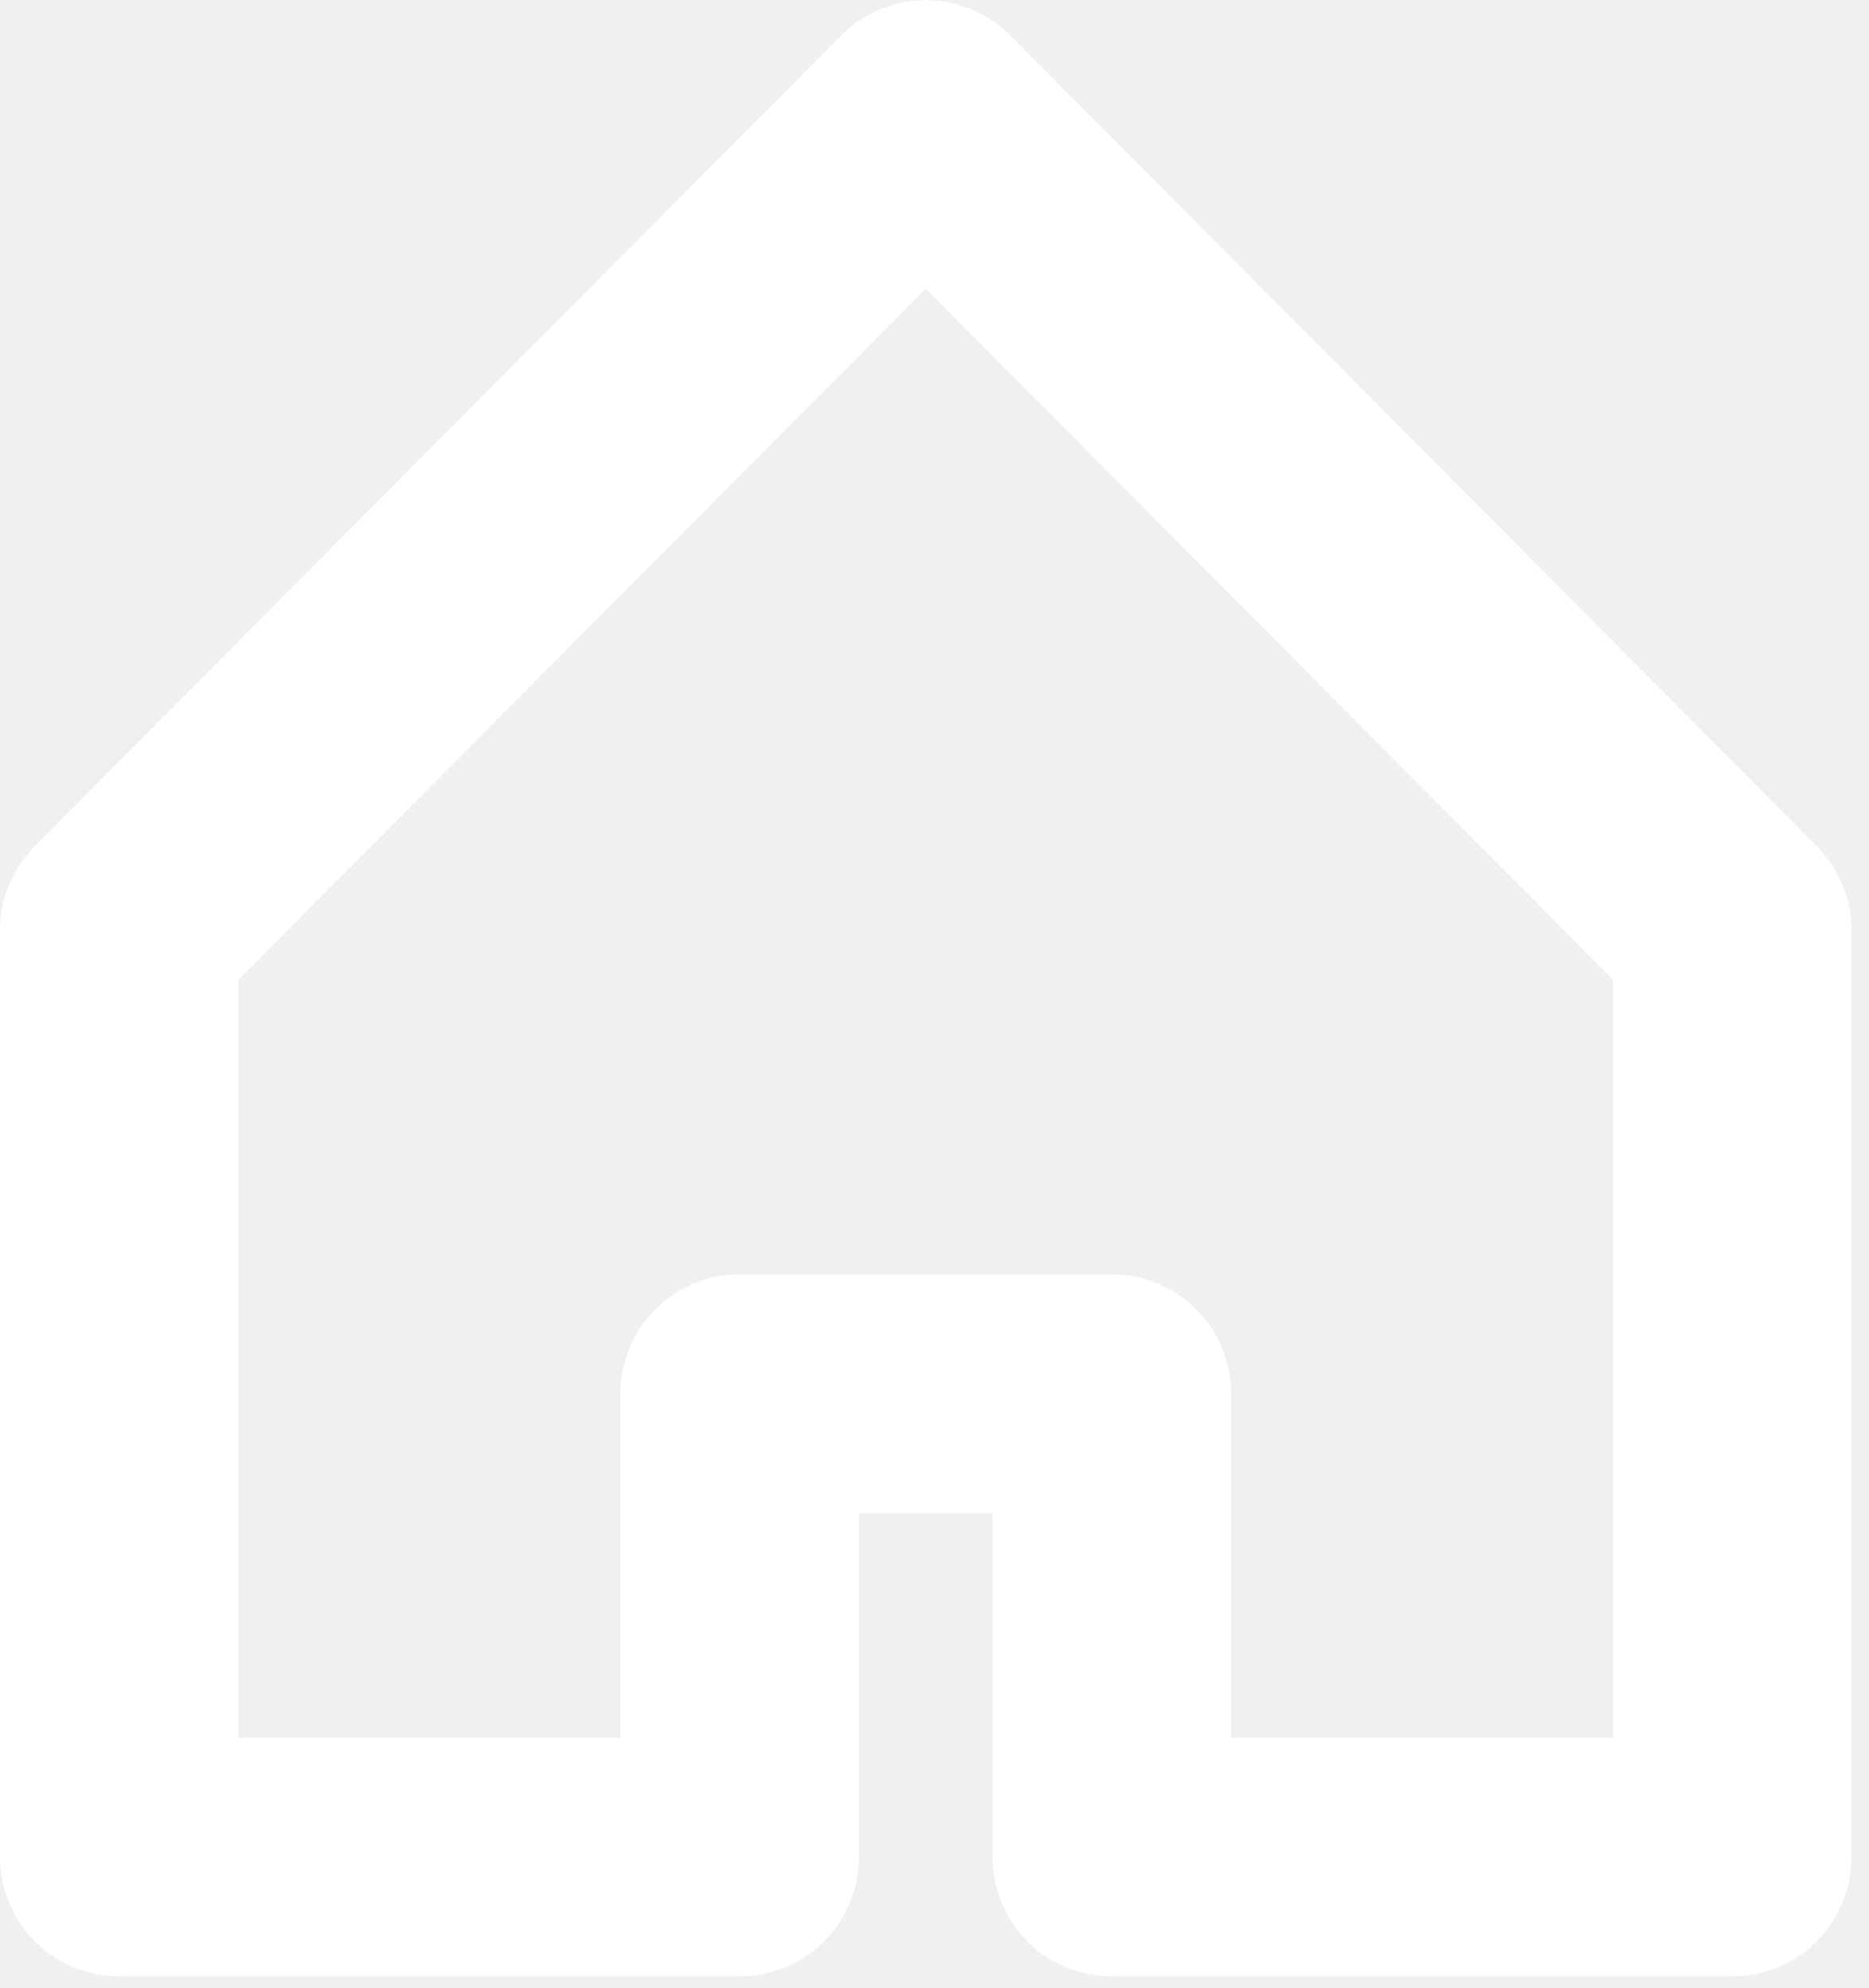
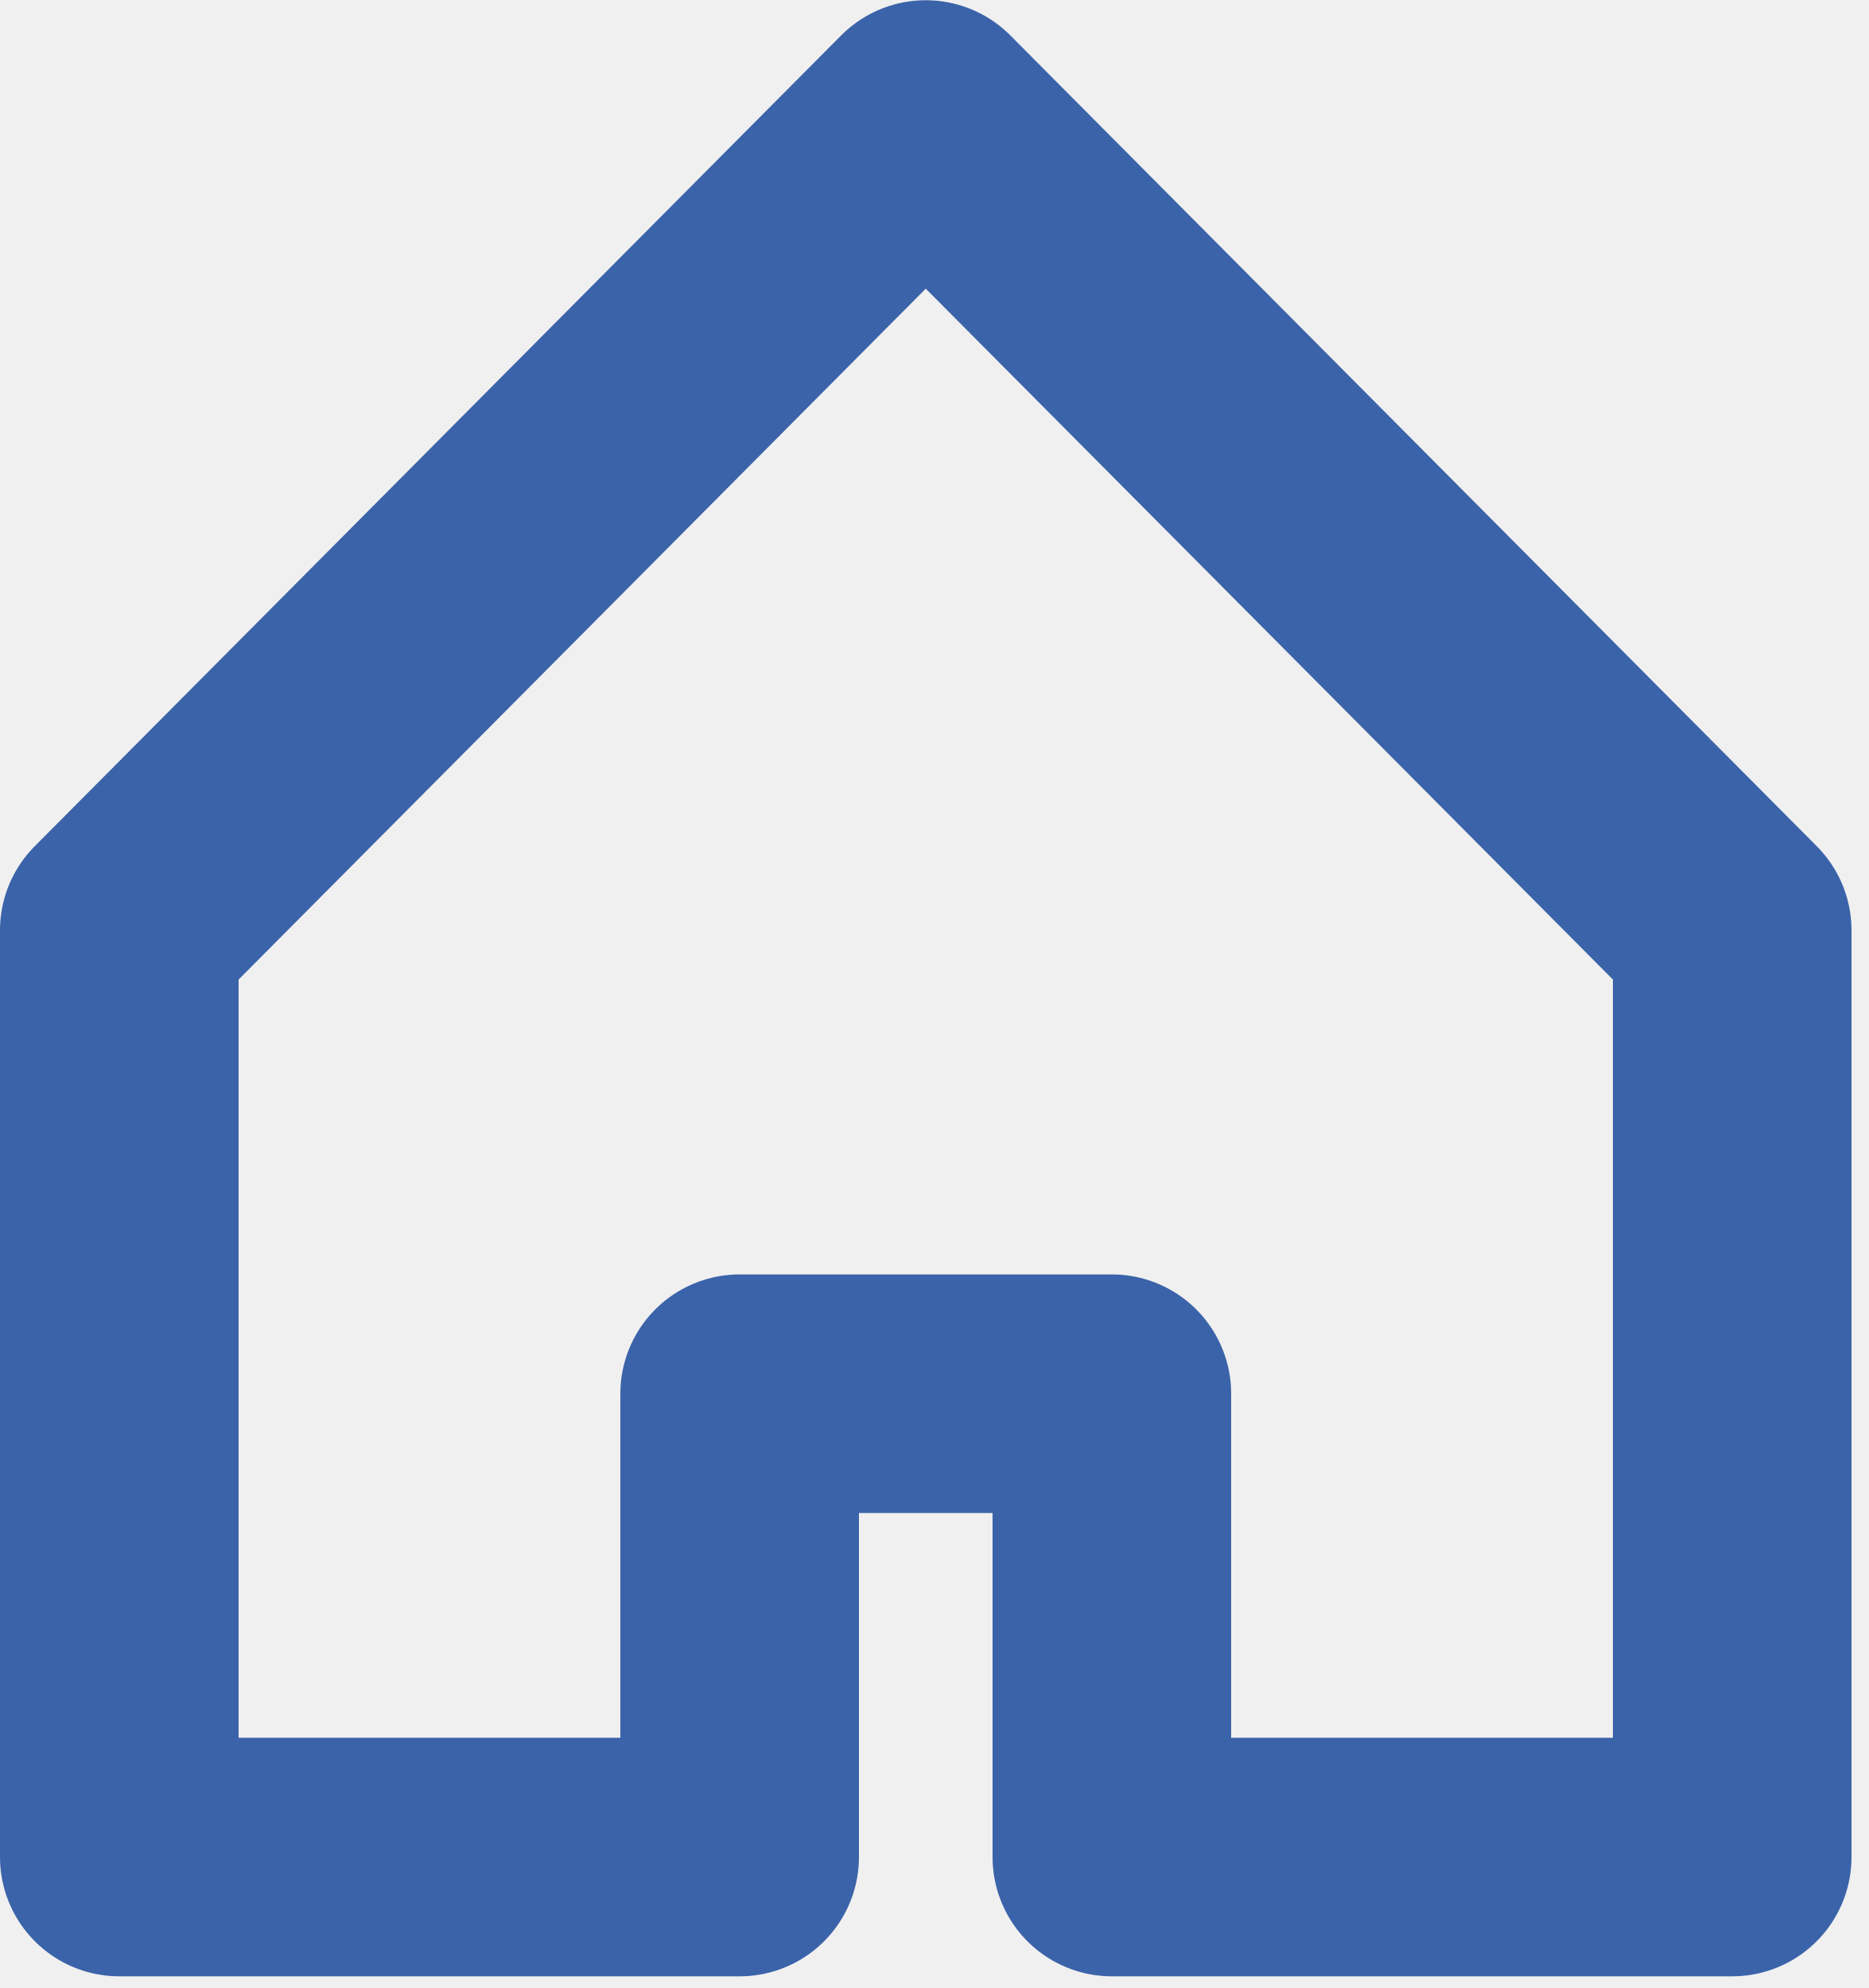
<svg xmlns="http://www.w3.org/2000/svg" width="47" height="50" viewBox="0 0 47 50" fill="none">
-   <path d="M23.28 3.006L3 23.399V46.706H18.6V35.053H27.96V46.706H43.56V23.399L23.28 3.006Z" stroke="#fff" stroke-width="6" stroke-linecap="round" stroke-linejoin="round" />
+   <path d="M23.28 3.006L3 23.399V46.706H18.6V35.053H27.96V46.706H43.56V23.399L23.28 3.006Z" stroke="#3B63A9" stroke-width="6" stroke-linecap="round" stroke-linejoin="round" />
</svg>
